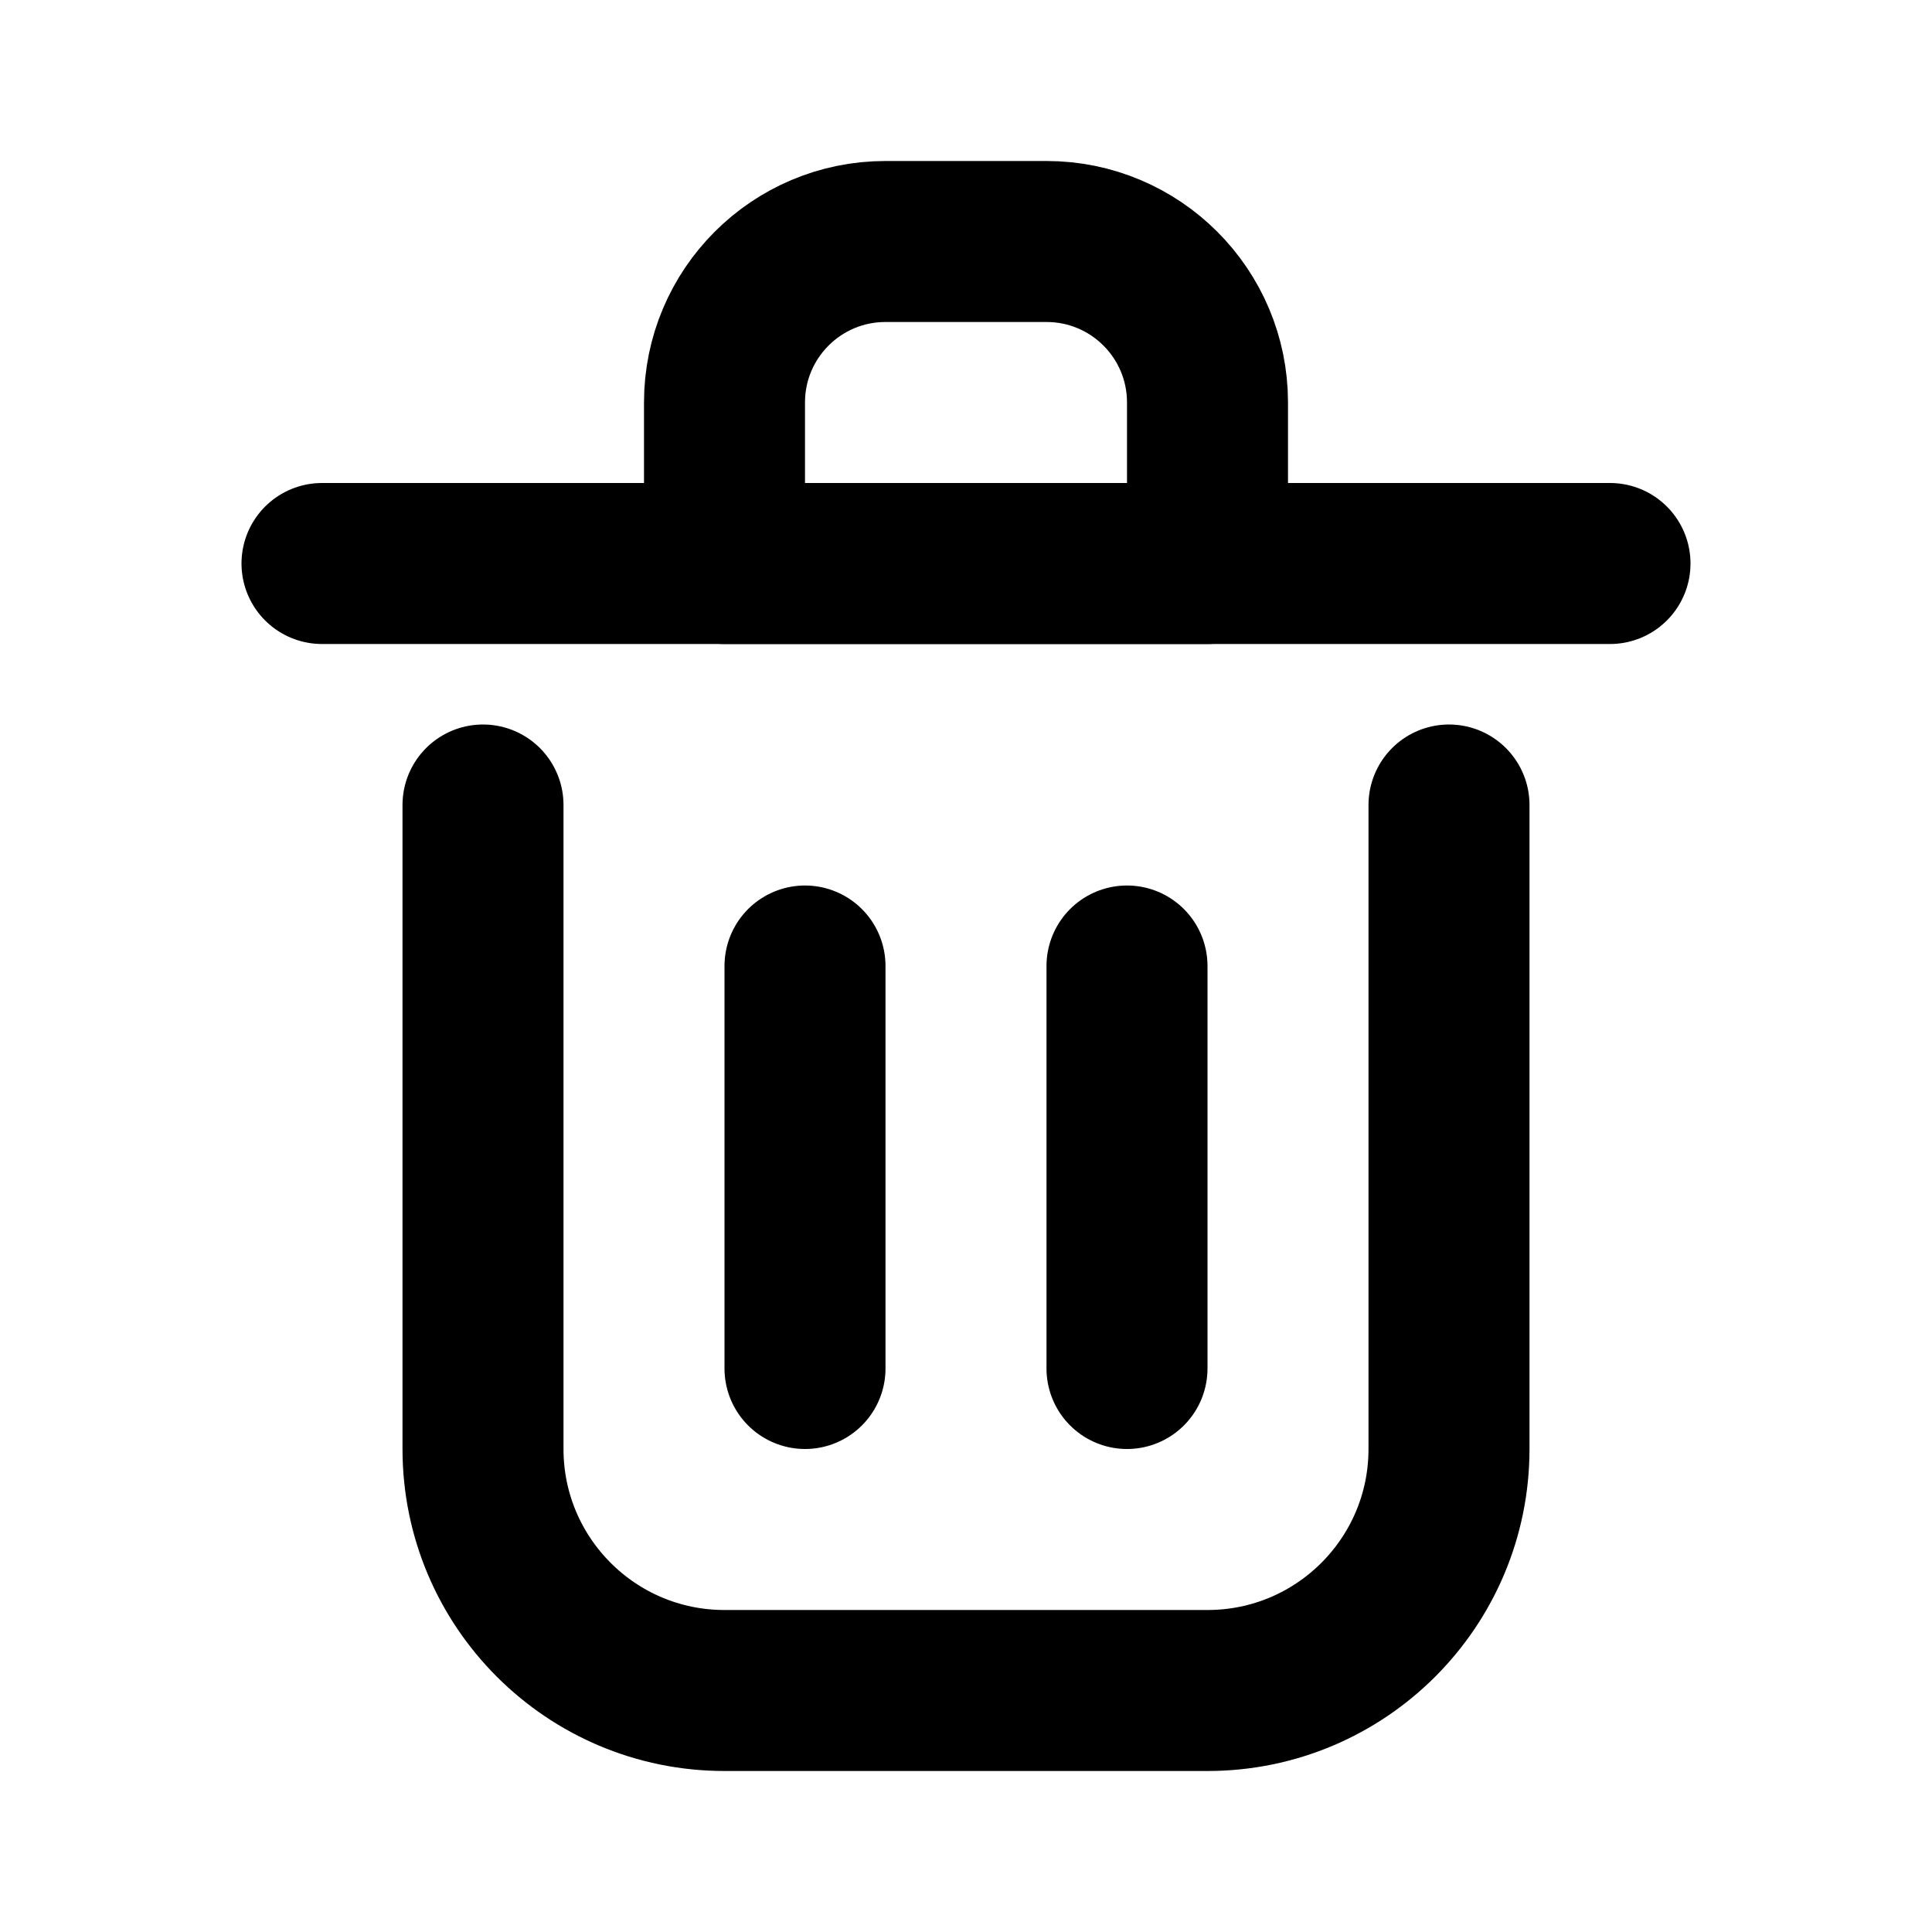
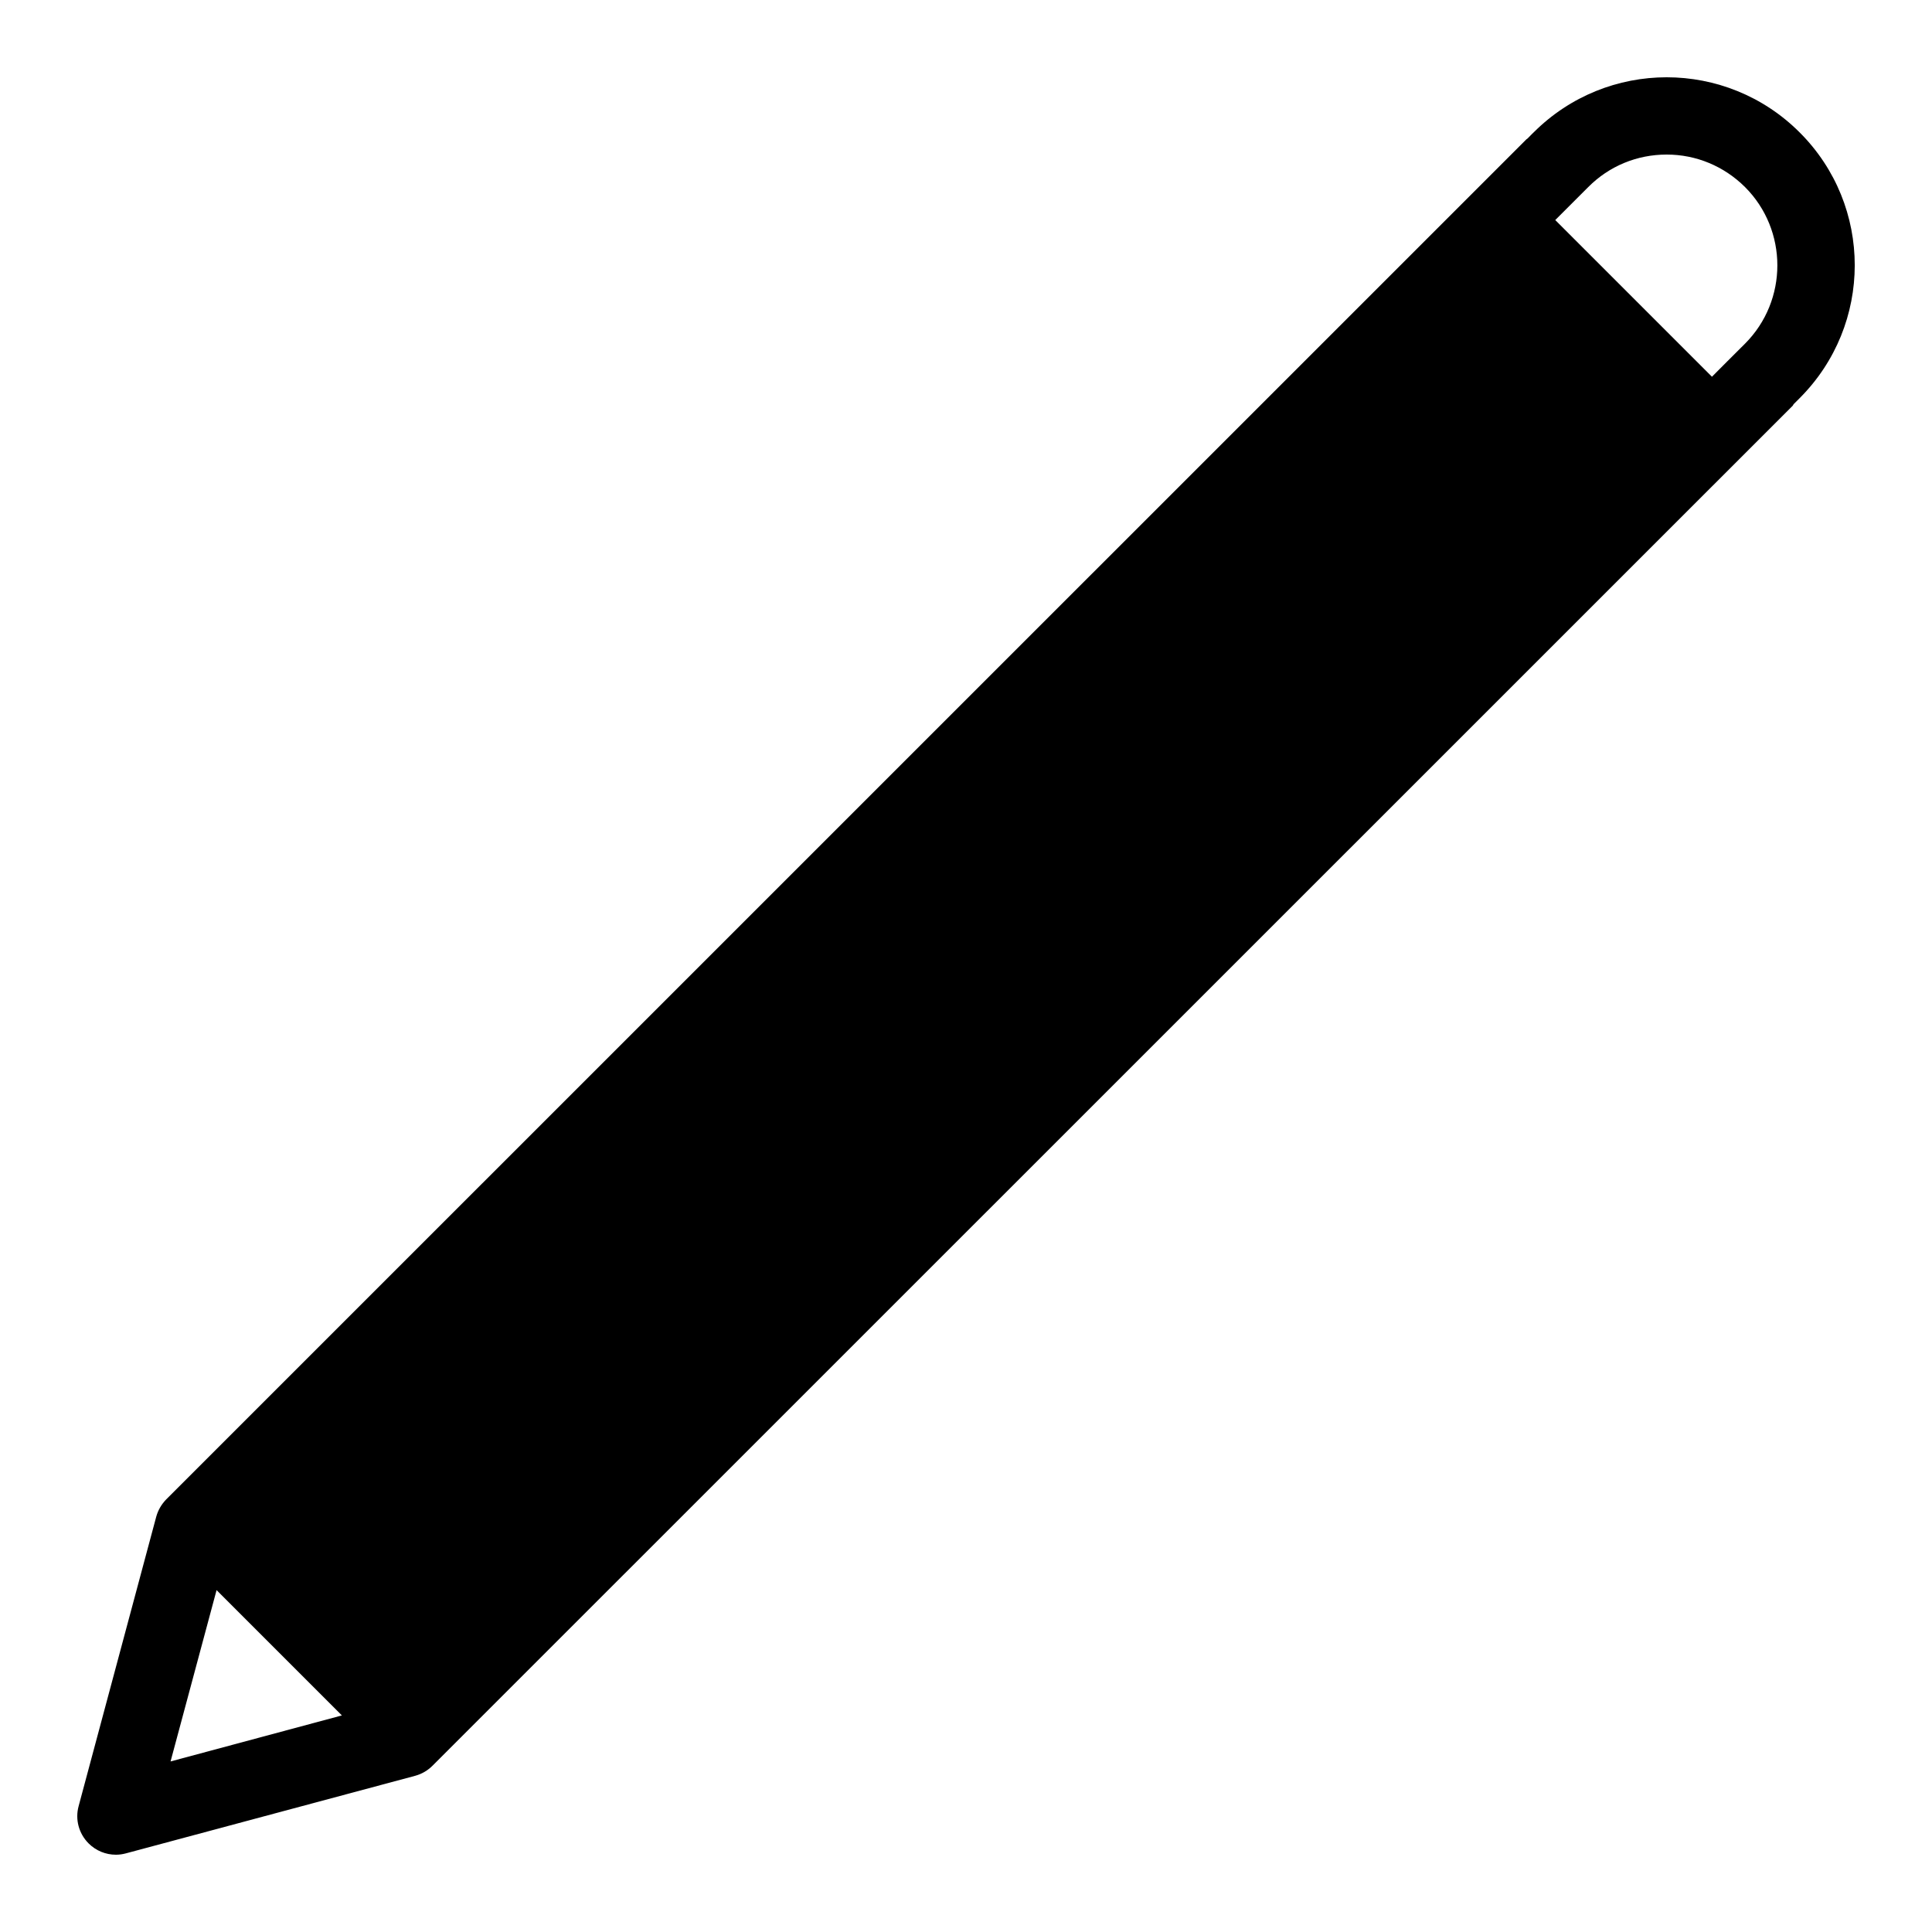
- <svg xmlns="http://www.w3.org/2000/svg" width="800px" height="800px" viewBox="0 0 24 24" fill="none">
-   <path d="M10 12V17" stroke="#000000" stroke-width="2" stroke-linecap="round" stroke-linejoin="round" />
-   <path d="M14 12V17" stroke="#000000" stroke-width="2" stroke-linecap="round" stroke-linejoin="round" />
-   <path d="M4 7H20" stroke="#000000" stroke-width="2" stroke-linecap="round" stroke-linejoin="round" />
-   <path d="M6 10V18C6 19.657 7.343 21 9 21H15C16.657 21 18 19.657 18 18V10" stroke="#000000" stroke-width="2" stroke-linecap="round" stroke-linejoin="round" />
-   <path d="M9 5C9 3.895 9.895 3 11 3H13C14.105 3 15 3.895 15 5V7H9V5Z" stroke="#000000" stroke-width="2" stroke-linecap="round" stroke-linejoin="round" />
+ <svg xmlns="http://www.w3.org/2000/svg" viewBox="0 0 50 50" width="50px" height="50px">
+   <path d="M 46.574 3.426 C 45.625 2.477 44.379 2 43.133 2 C 41.887 2 40.641 2.477 39.691 3.426 C 39.691 3.426 39.621 3.492 39.531 3.586 C 39.523 3.594 39.512 3.598 39.504 3.605 L 4.301 38.805 C 4.18 38.93 4.09 39.082 4.043 39.254 L 2.035 46.742 C 1.941 47.086 2.039 47.453 2.293 47.707 C 2.484 47.898 2.738 48 3 48 C 3.086 48 3.172 47.988 3.258 47.965 L 10.746 45.957 C 10.918 45.91 11.07 45.82 11.195 45.695 L 46.395 10.5 C 46.406 10.488 46.41 10.473 46.418 10.461 C 46.508 10.371 46.57 10.309 46.57 10.309 C 48.477 8.406 48.477 5.324 46.574 3.426 Z M 45.16 4.84 C 46.277 5.957 46.277 7.777 45.16 8.895 C 44.828 9.223 44.547 9.508 44.305 9.75 L 40.25 5.695 C 40.711 5.234 41.105 4.84 41.105 4.84 C 41.645 4.297 42.367 4 43.133 4 C 43.898 4 44.617 4.301 45.16 4.84 Z M 5.605 41.152 L 8.848 44.395 L 4.414 45.586 Z" />
</svg>
